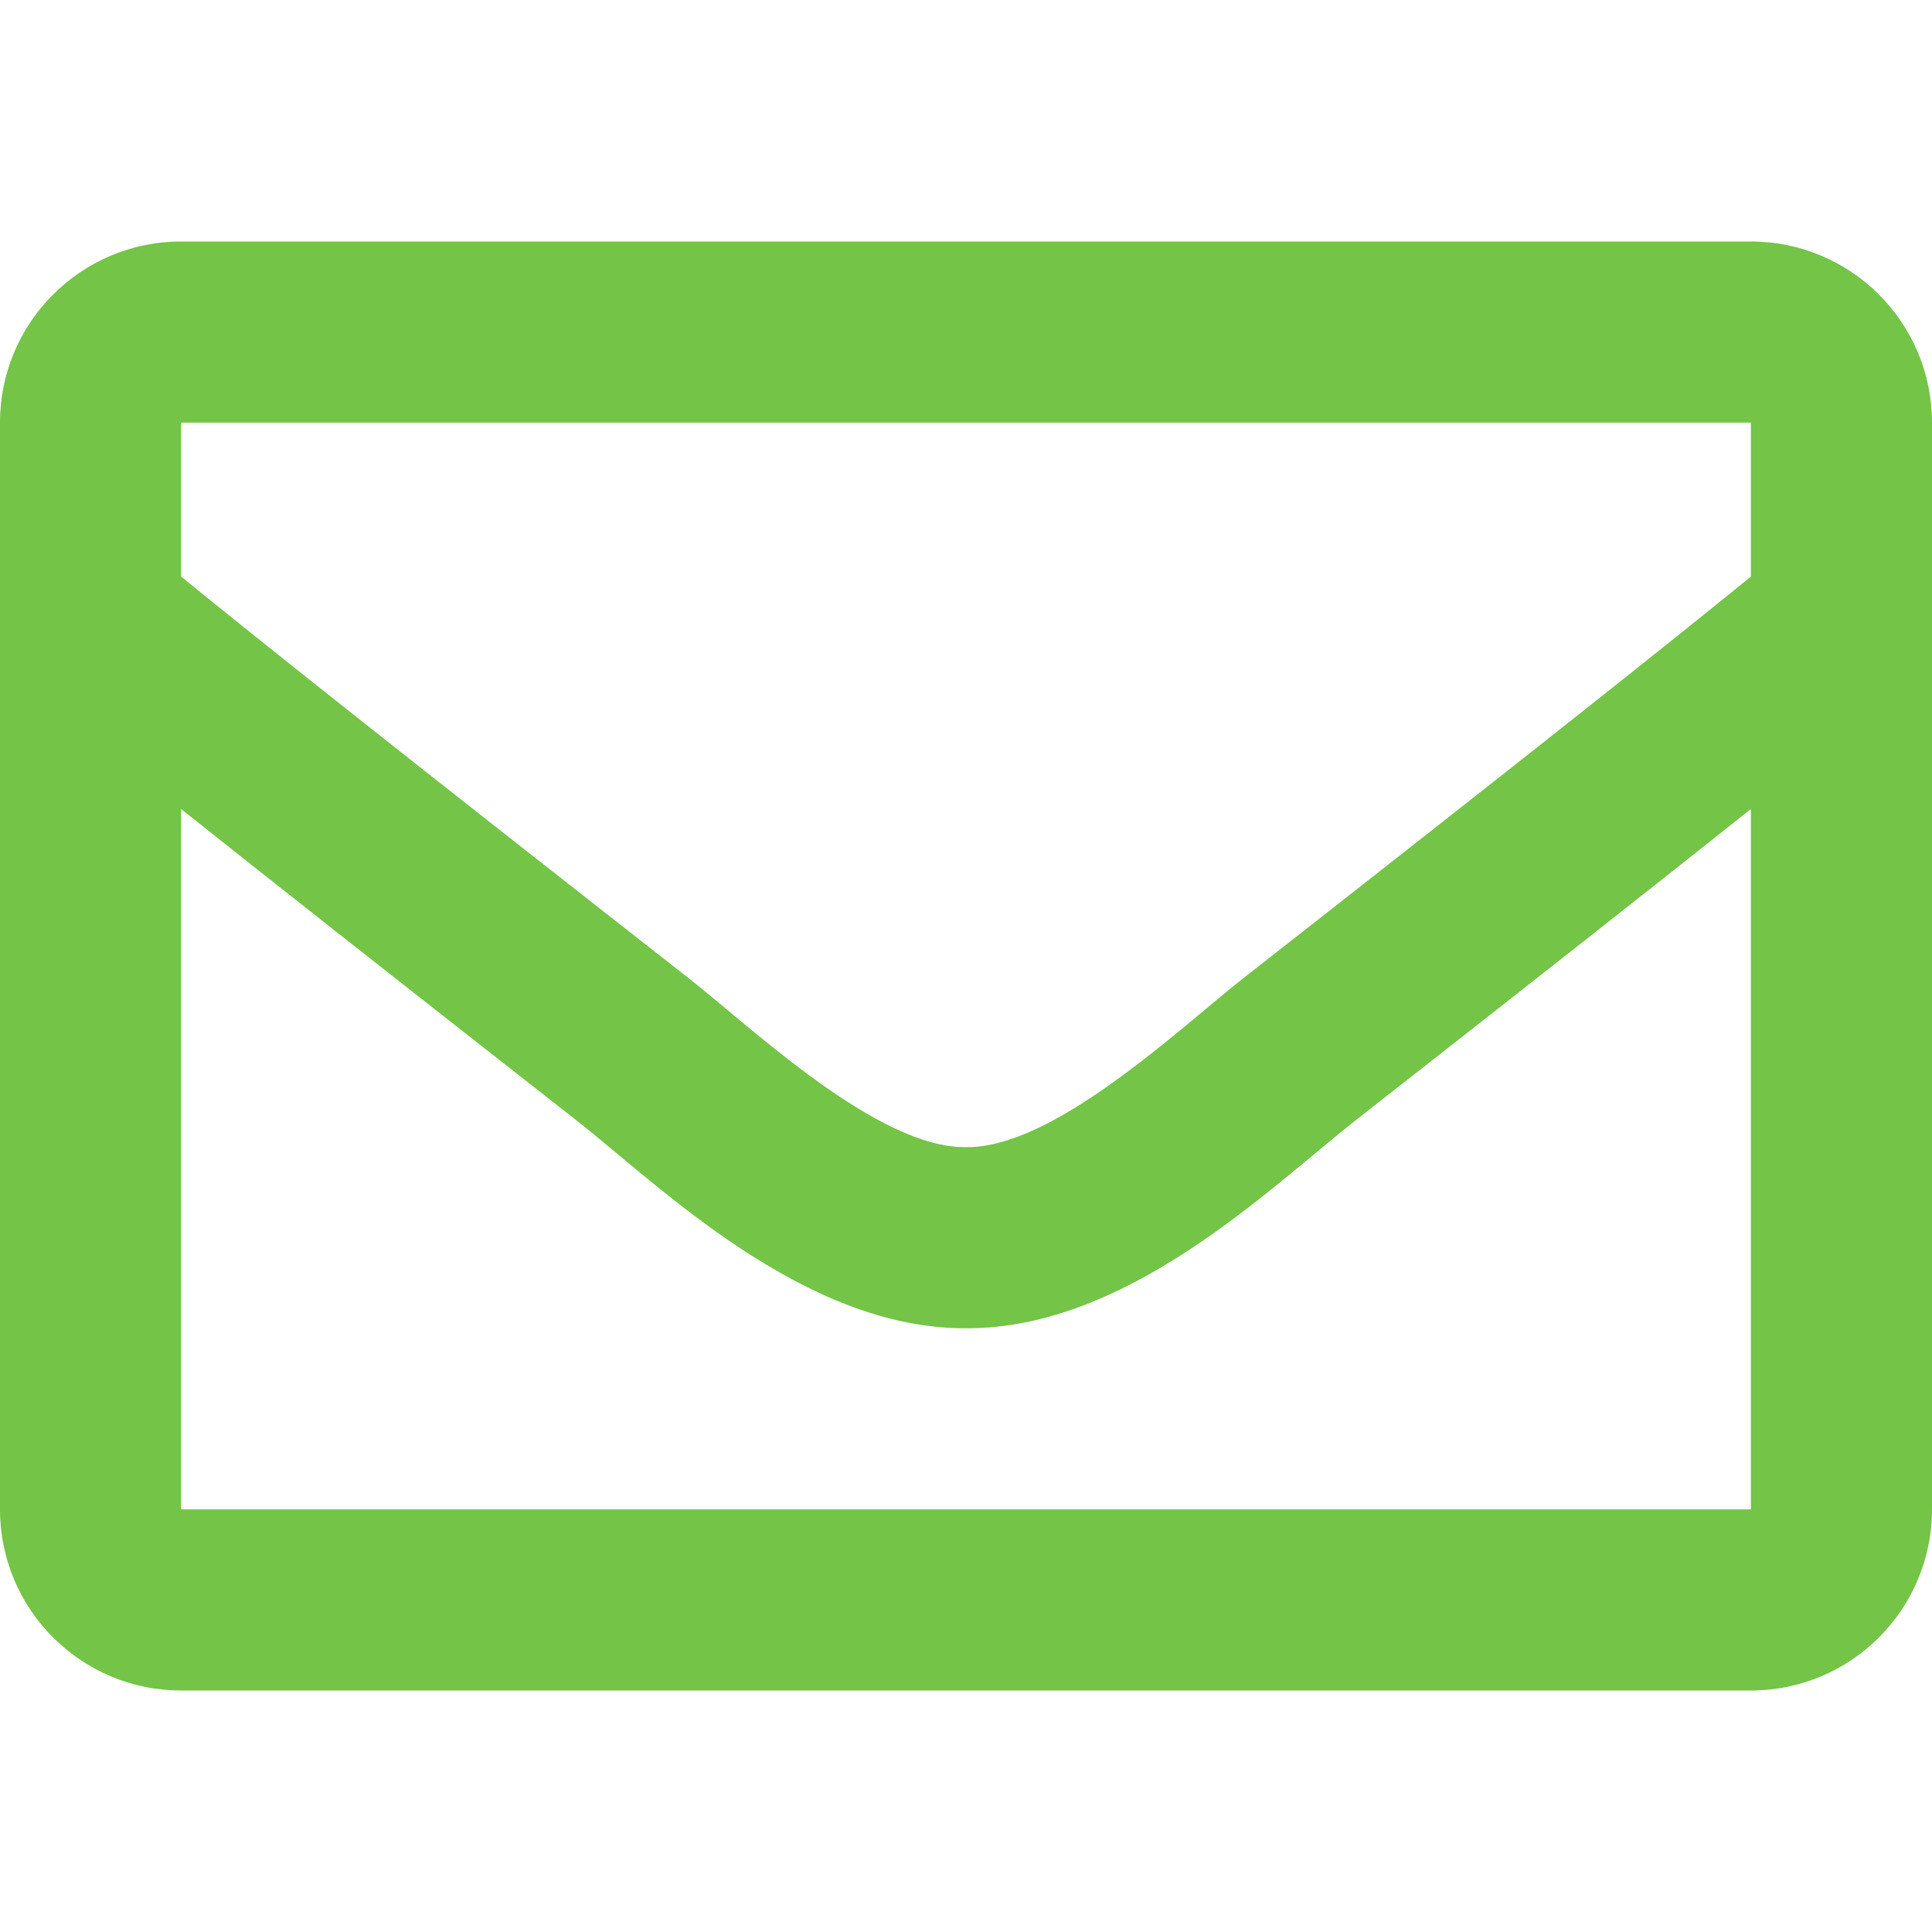
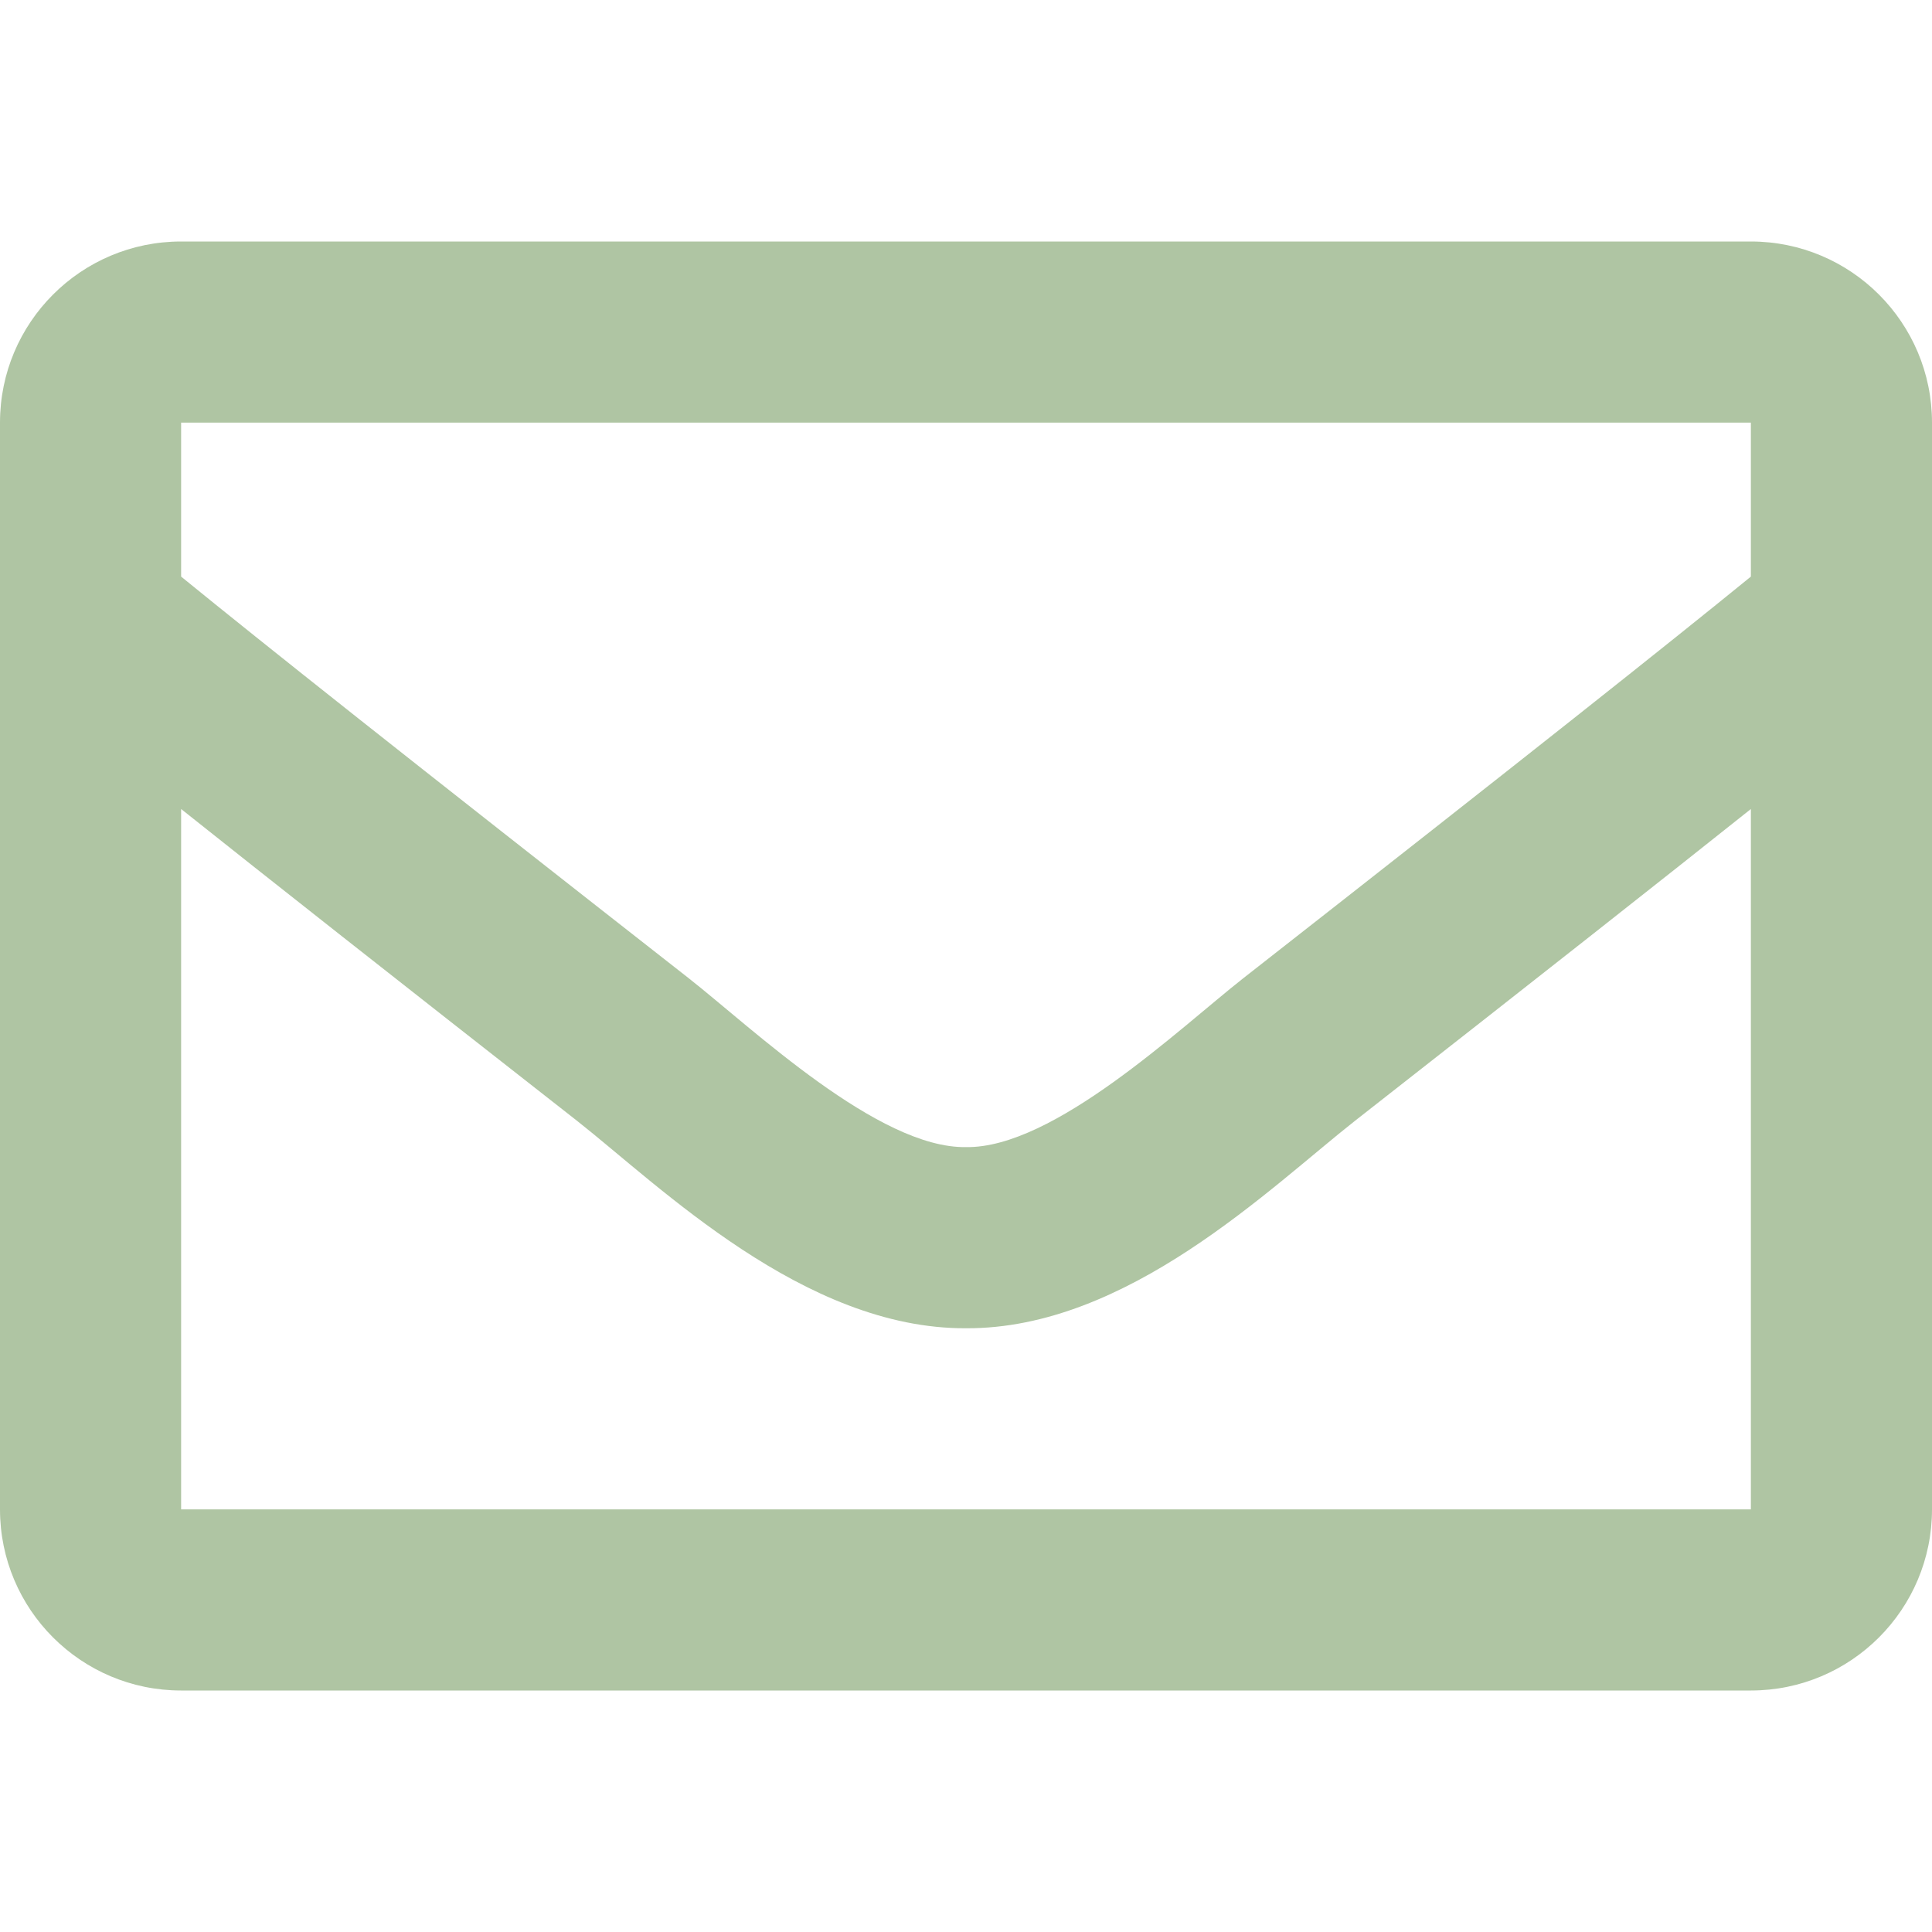
<svg xmlns="http://www.w3.org/2000/svg" viewBox="0 0 512 512">
-   <path fill="#74c447" d="M464 64H48C21.49 64 0 85.49 0 112v288c0 26.51 21.49 48 48 48h416c26.51 0 48-21.49 48-48V112c0-26.51-21.49-48-48-48zm0 48v40.805c-22.422 18.259-58.168 46.651-134.587 106.49-16.841 13.247-50.201 45.072-73.413 44.701-23.208.375-56.579-31.459-73.413-44.701C106.18 199.465 70.425 171.067 48 152.805V112h416zM48 400V214.398c22.914 18.251 55.409 43.862 104.938 82.646 21.857 17.205 60.134 55.186 103.062 54.955 42.717.231 80.509-37.199 103.053-54.947 49.528-38.783 82.032-64.401 104.947-82.653V400H48z" />
+   <path fill="#afc5a3" d="M464 64H48C21.49 64 0 85.49 0 112v288c0 26.51 21.49 48 48 48h416c26.51 0 48-21.49 48-48V112c0-26.51-21.49-48-48-48zm0 48v40.805c-22.422 18.259-58.168 46.651-134.587 106.49-16.841 13.247-50.201 45.072-73.413 44.701-23.208.375-56.579-31.459-73.413-44.701C106.18 199.465 70.425 171.067 48 152.805V112h416zM48 400V214.398c22.914 18.251 55.409 43.862 104.938 82.646 21.857 17.205 60.134 55.186 103.062 54.955 42.717.231 80.509-37.199 103.053-54.947 49.528-38.783 82.032-64.401 104.947-82.653V400H48z" />
</svg>
